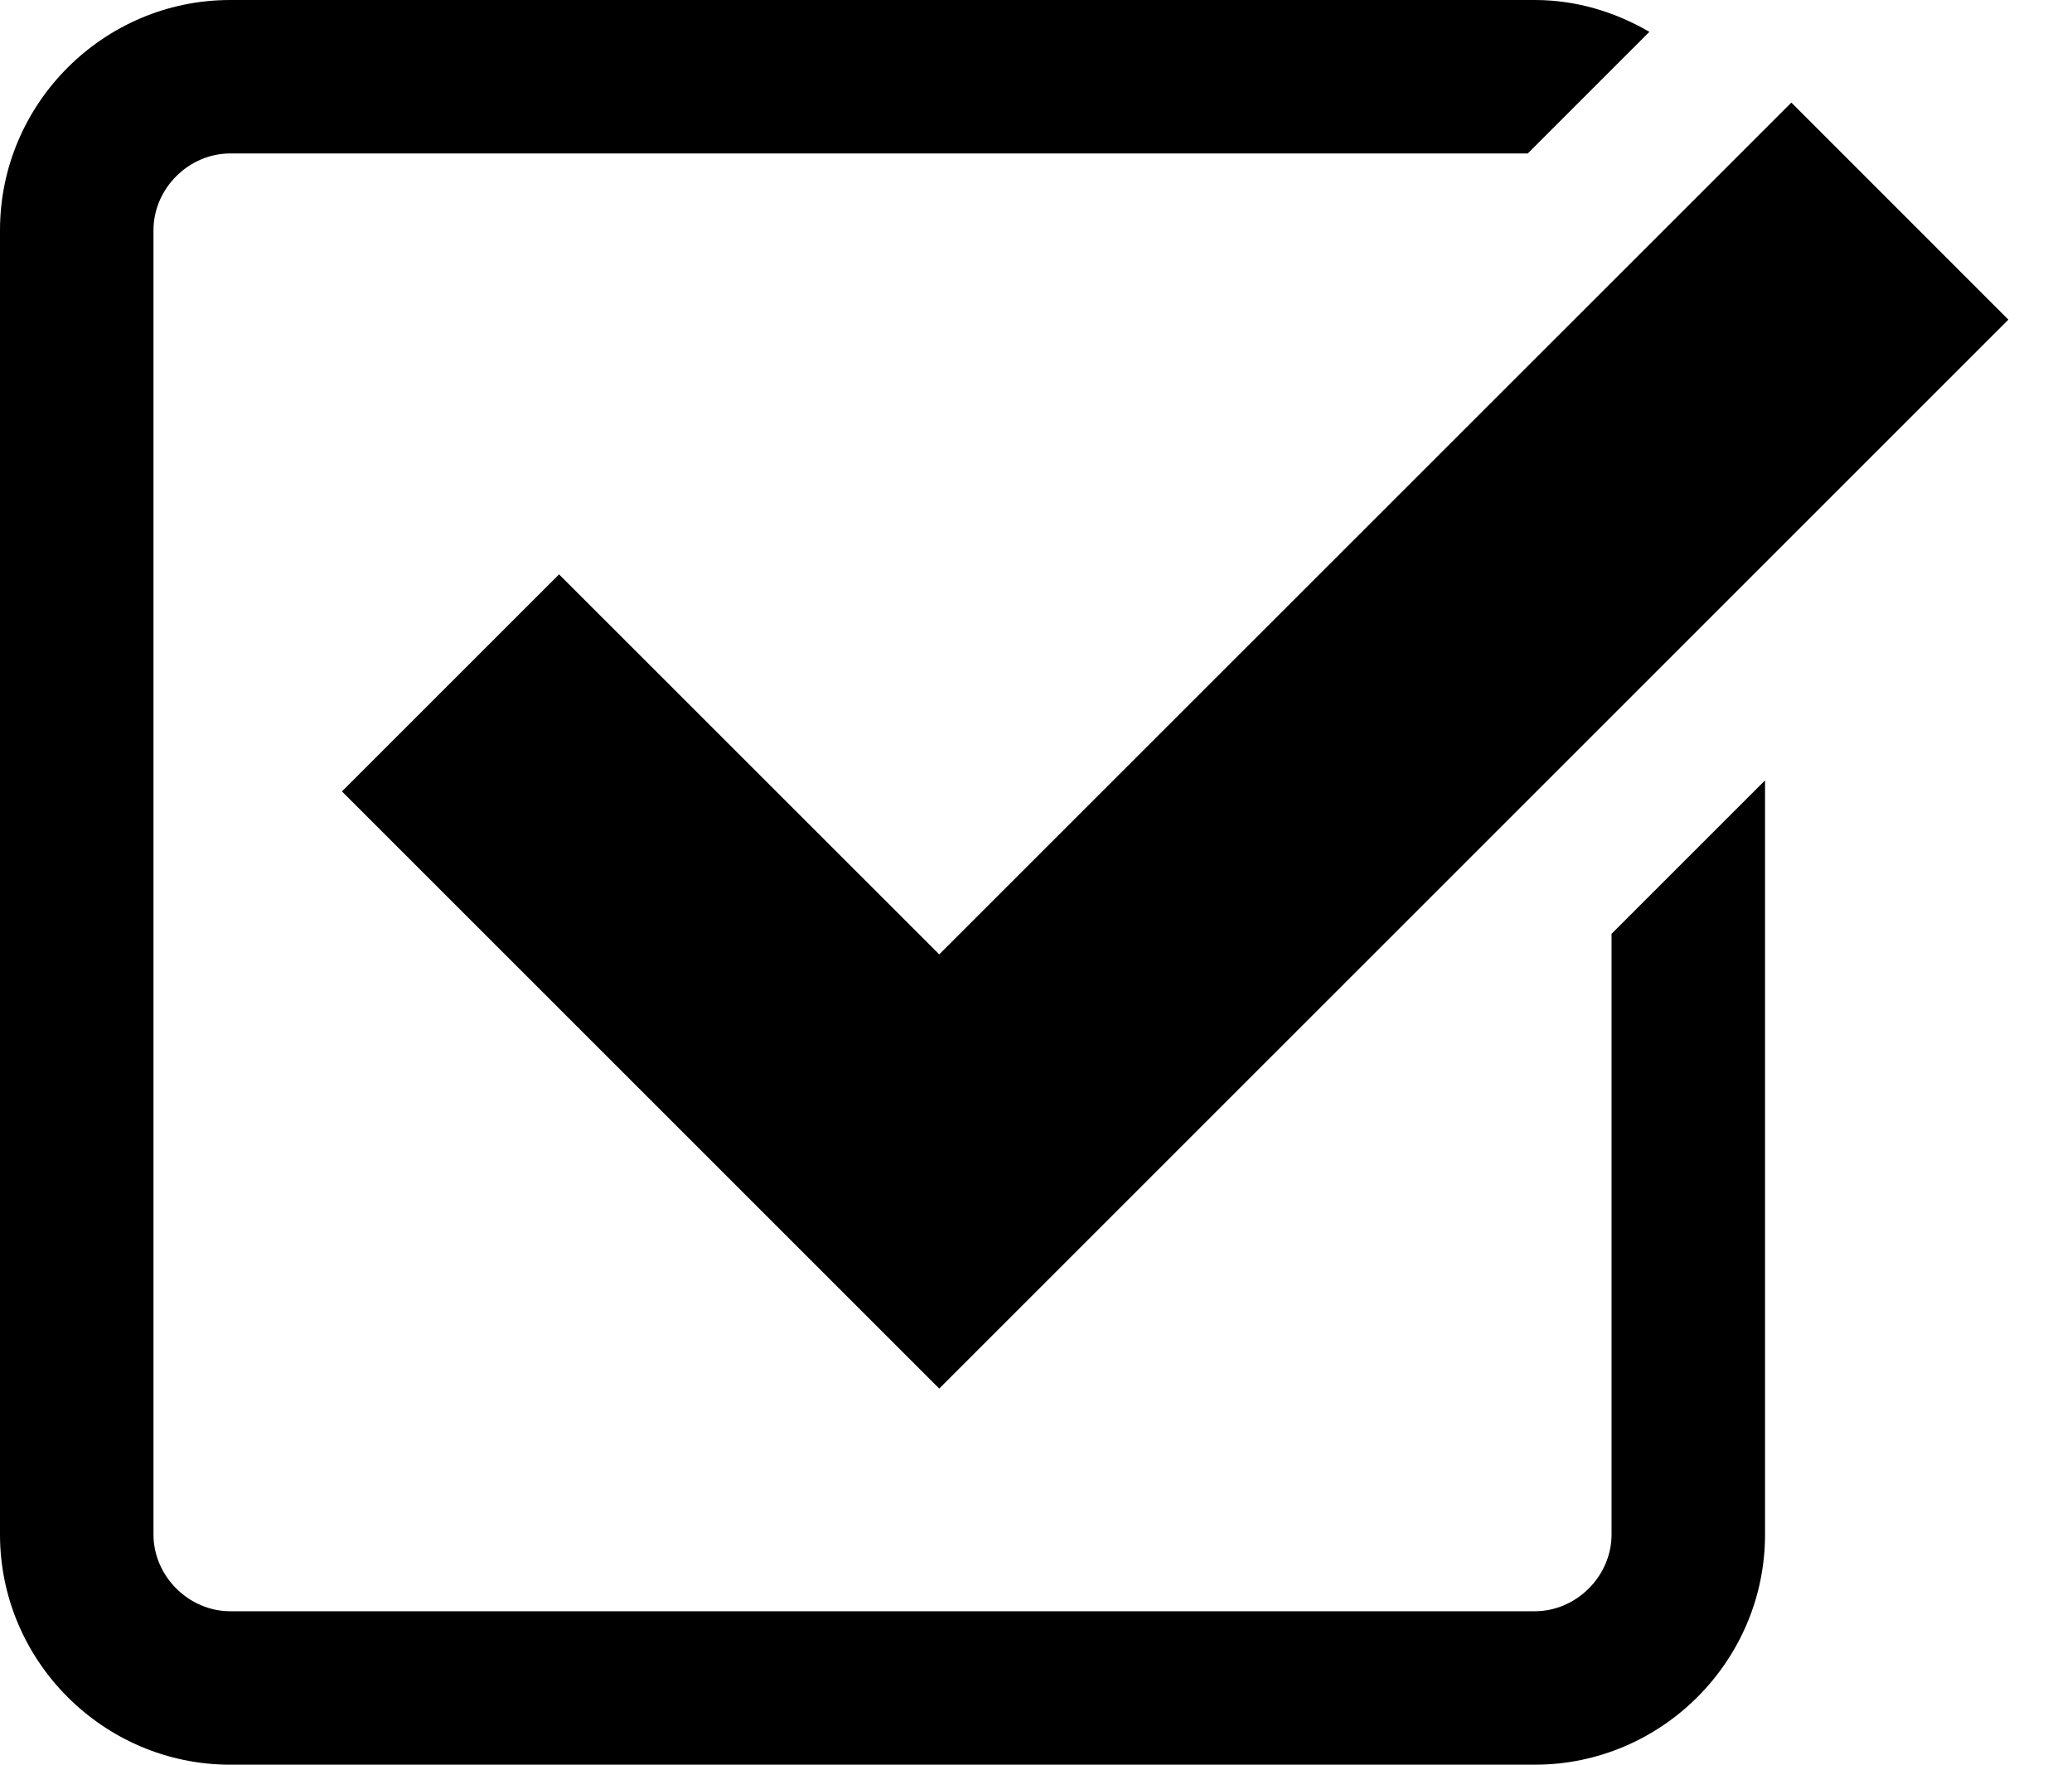
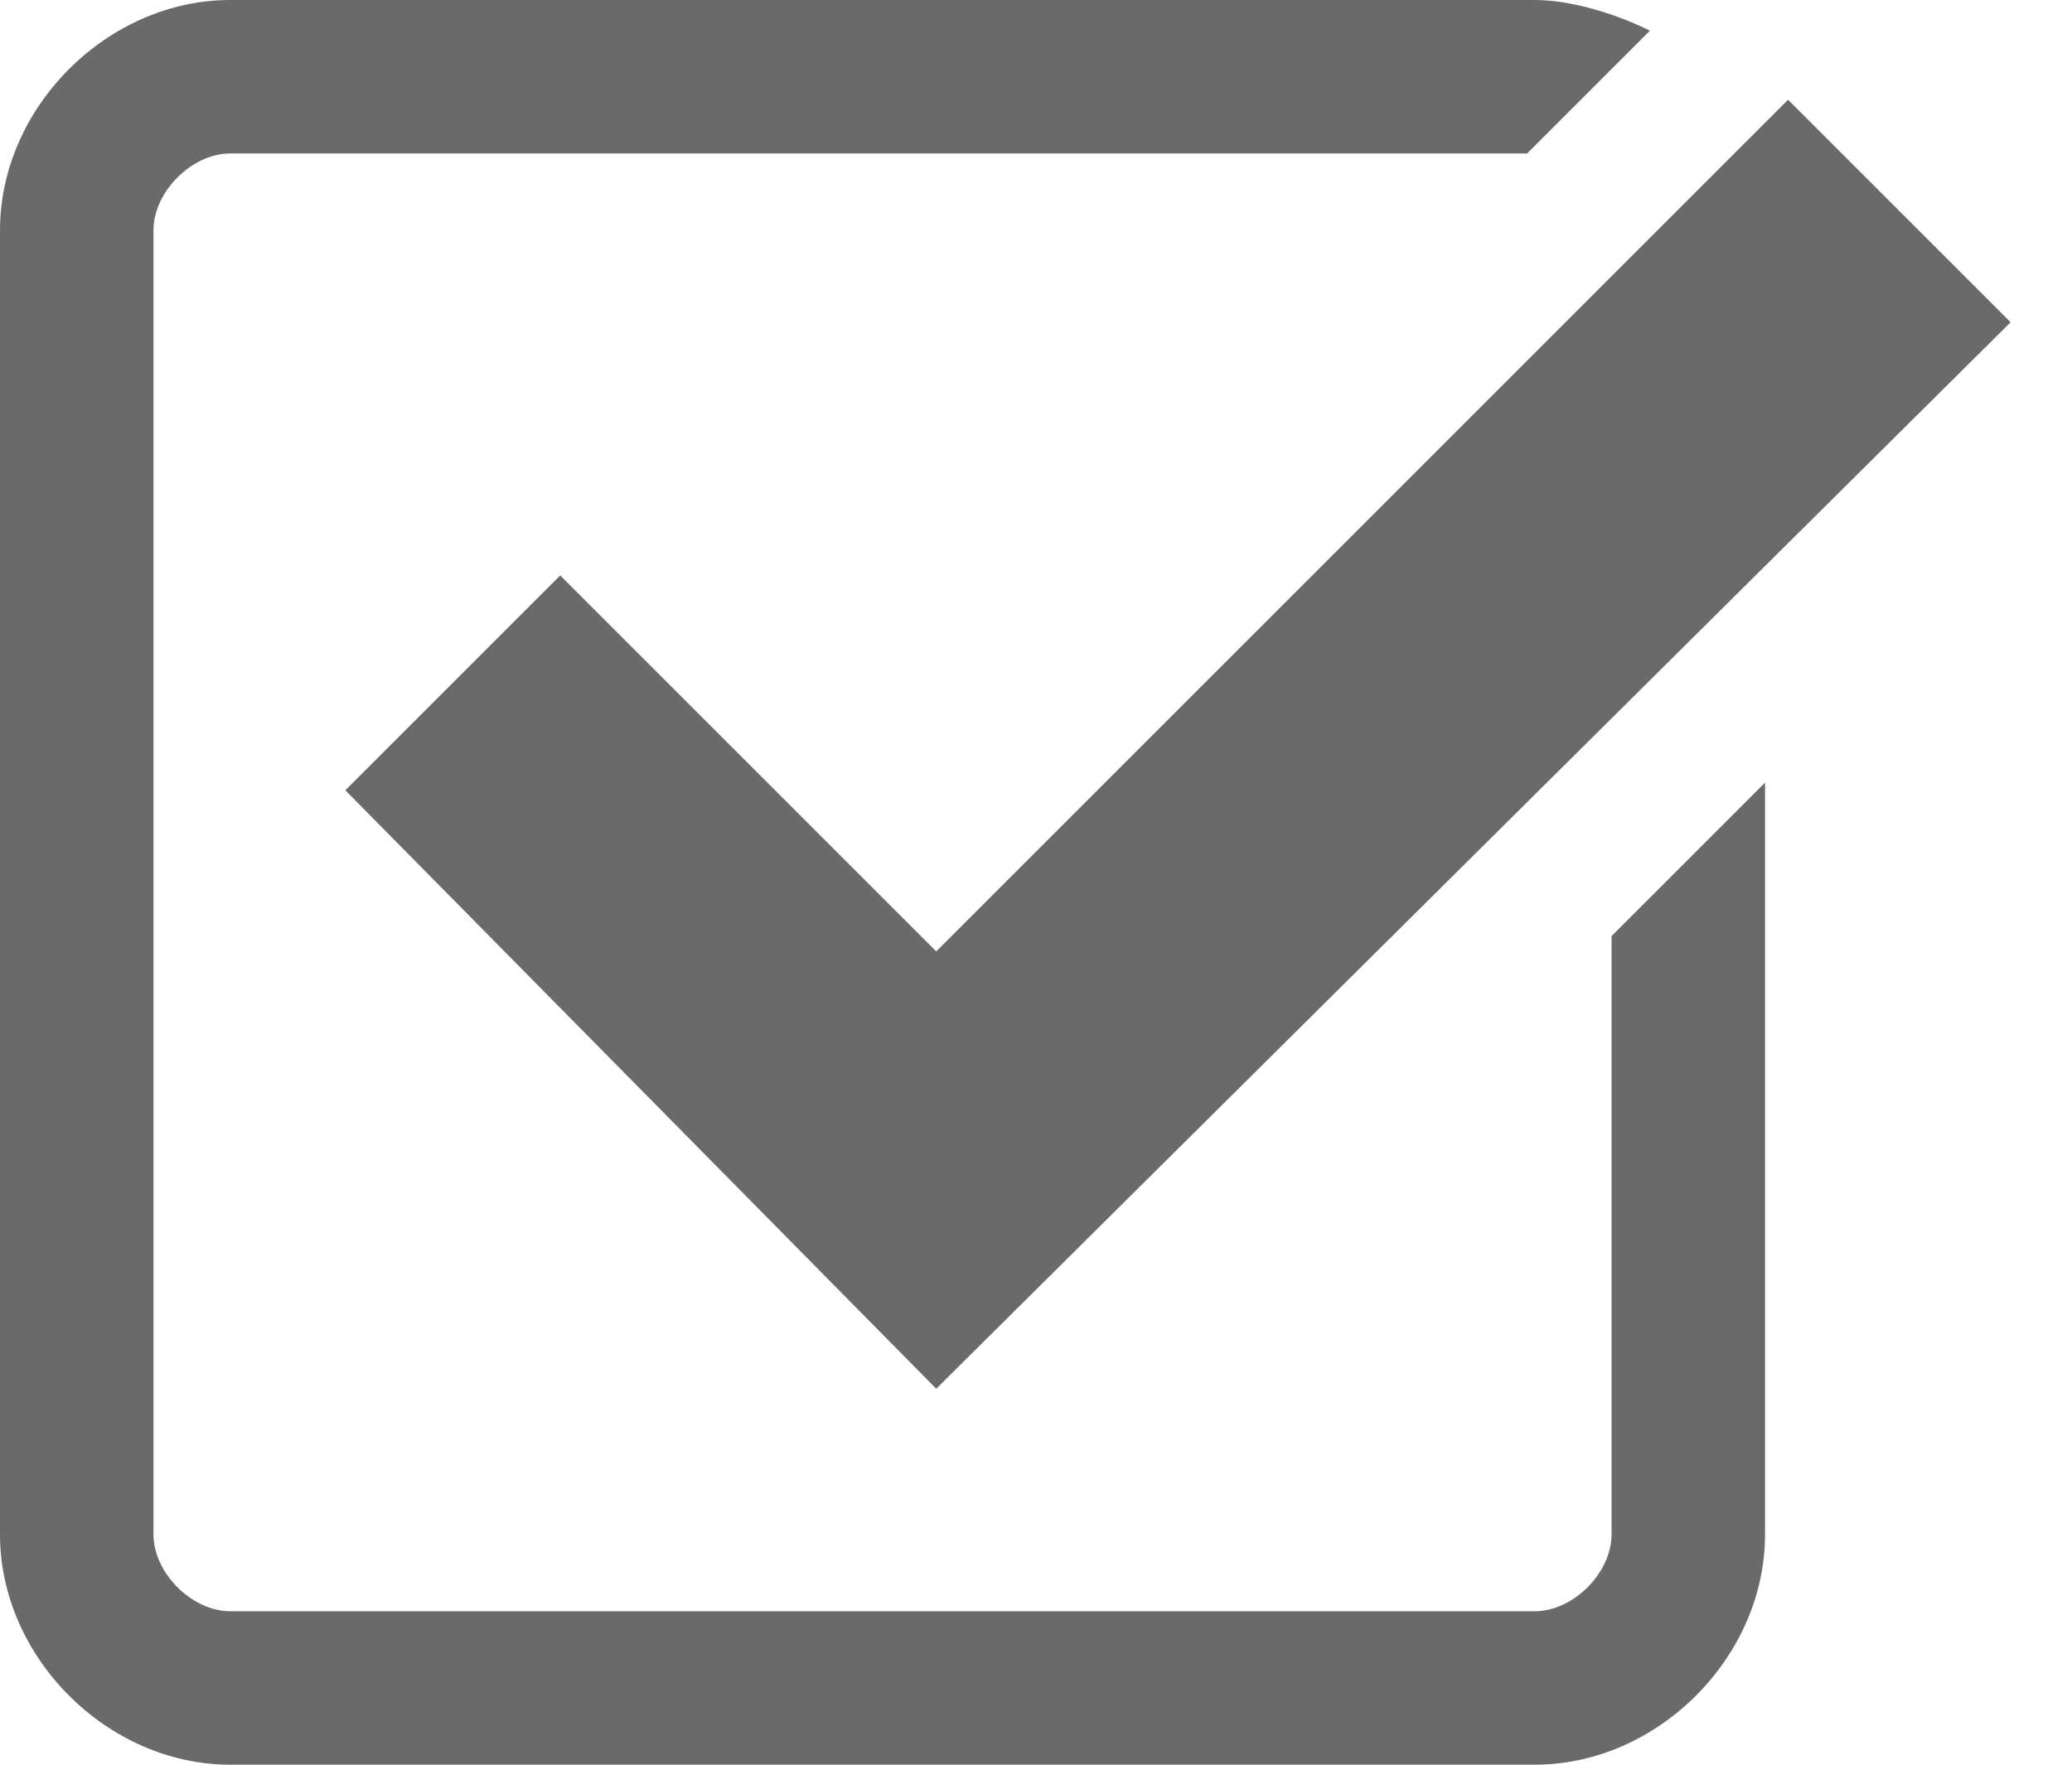
- <svg xmlns="http://www.w3.org/2000/svg" version="1.1" x="0px" y="0px" width="27px" height="23px" viewBox="0 0 27 23" enable-background="new 0 0 27 23" xml:space="preserve">
+ <svg xmlns="http://www.w3.org/2000/svg" version="1.1" id="Слой_1" x="0px" y="0px" viewBox="0 0 27 23" enable-background="new 0 0 27 23" xml:space="preserve">
  <g id="Layer_1">
</g>
  <g id="Layer_2">
    <g>
-       <polygon points="7.285,7.486 4.456,10.315 12.239,18.098 26.171,4.166 23.343,1.337 12.239,12.439   " />
-       <path d="M21,20c0,0.542-0.458,1-1,1H3c-0.542,0-1-0.458-1-1V3c0-0.542,0.458-1,1-1h16.908l1.585-1.585C21.051,0.158,20.545,0,20,0    H3C1.35,0,0,1.35,0,3v17c0,1.65,1.35,3,3,3h17c1.65,0,3-1.35,3-3v-9.829l-2,2V20z" />
+       <polygon fill="#6A6A6A" points="7.3,7.5 4.5,10.3 12.2,18.1 26.2,4.2 23.3,1.3 12.2,12.4   " />
+       <path fill="#6A6A6A" d="M21,20c0,0.5-0.5,1-1,1H3c-0.5,0-1-0.5-1-1V3c0-0.5,0.5-1,1-1h16.9l1.6-1.6C21.1,0.2,20.5,0,20,0H3    C1.4,0,0,1.4,0,3v17c0,1.6,1.4,3,3,3h17c1.6,0,3-1.4,3-3v-9.8l-2,2V20z" />
    </g>
  </g>
</svg>
